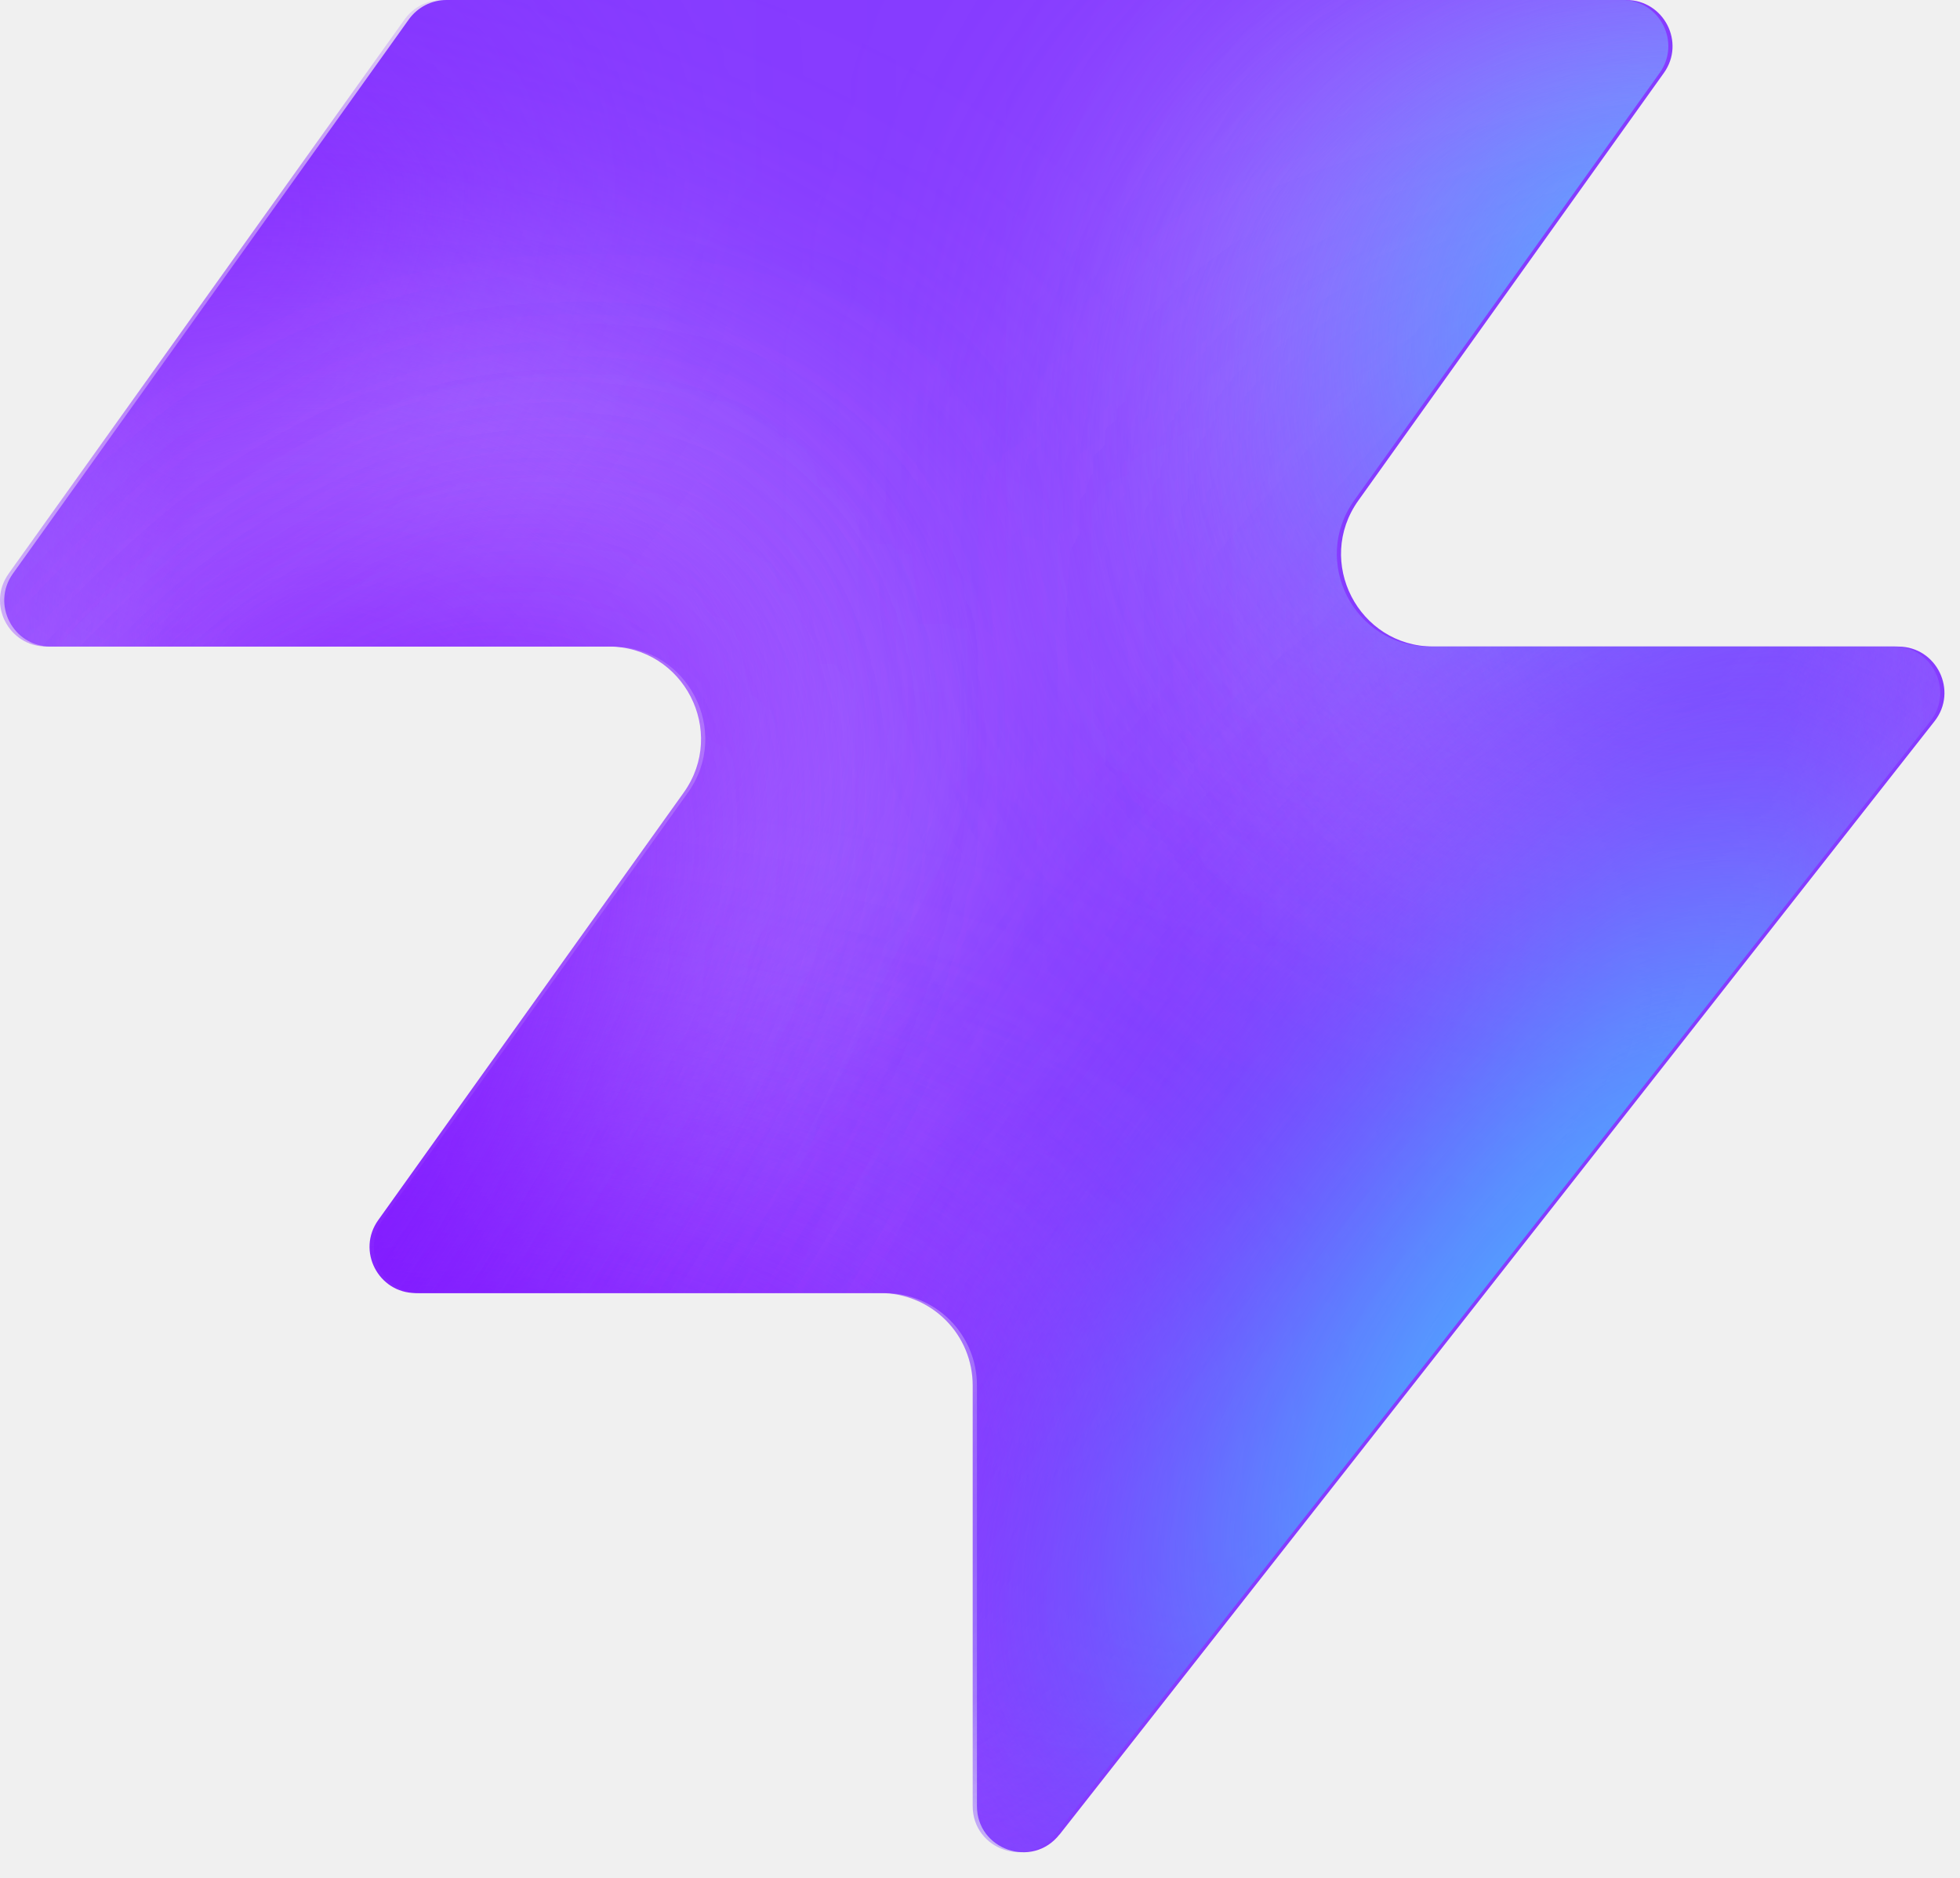
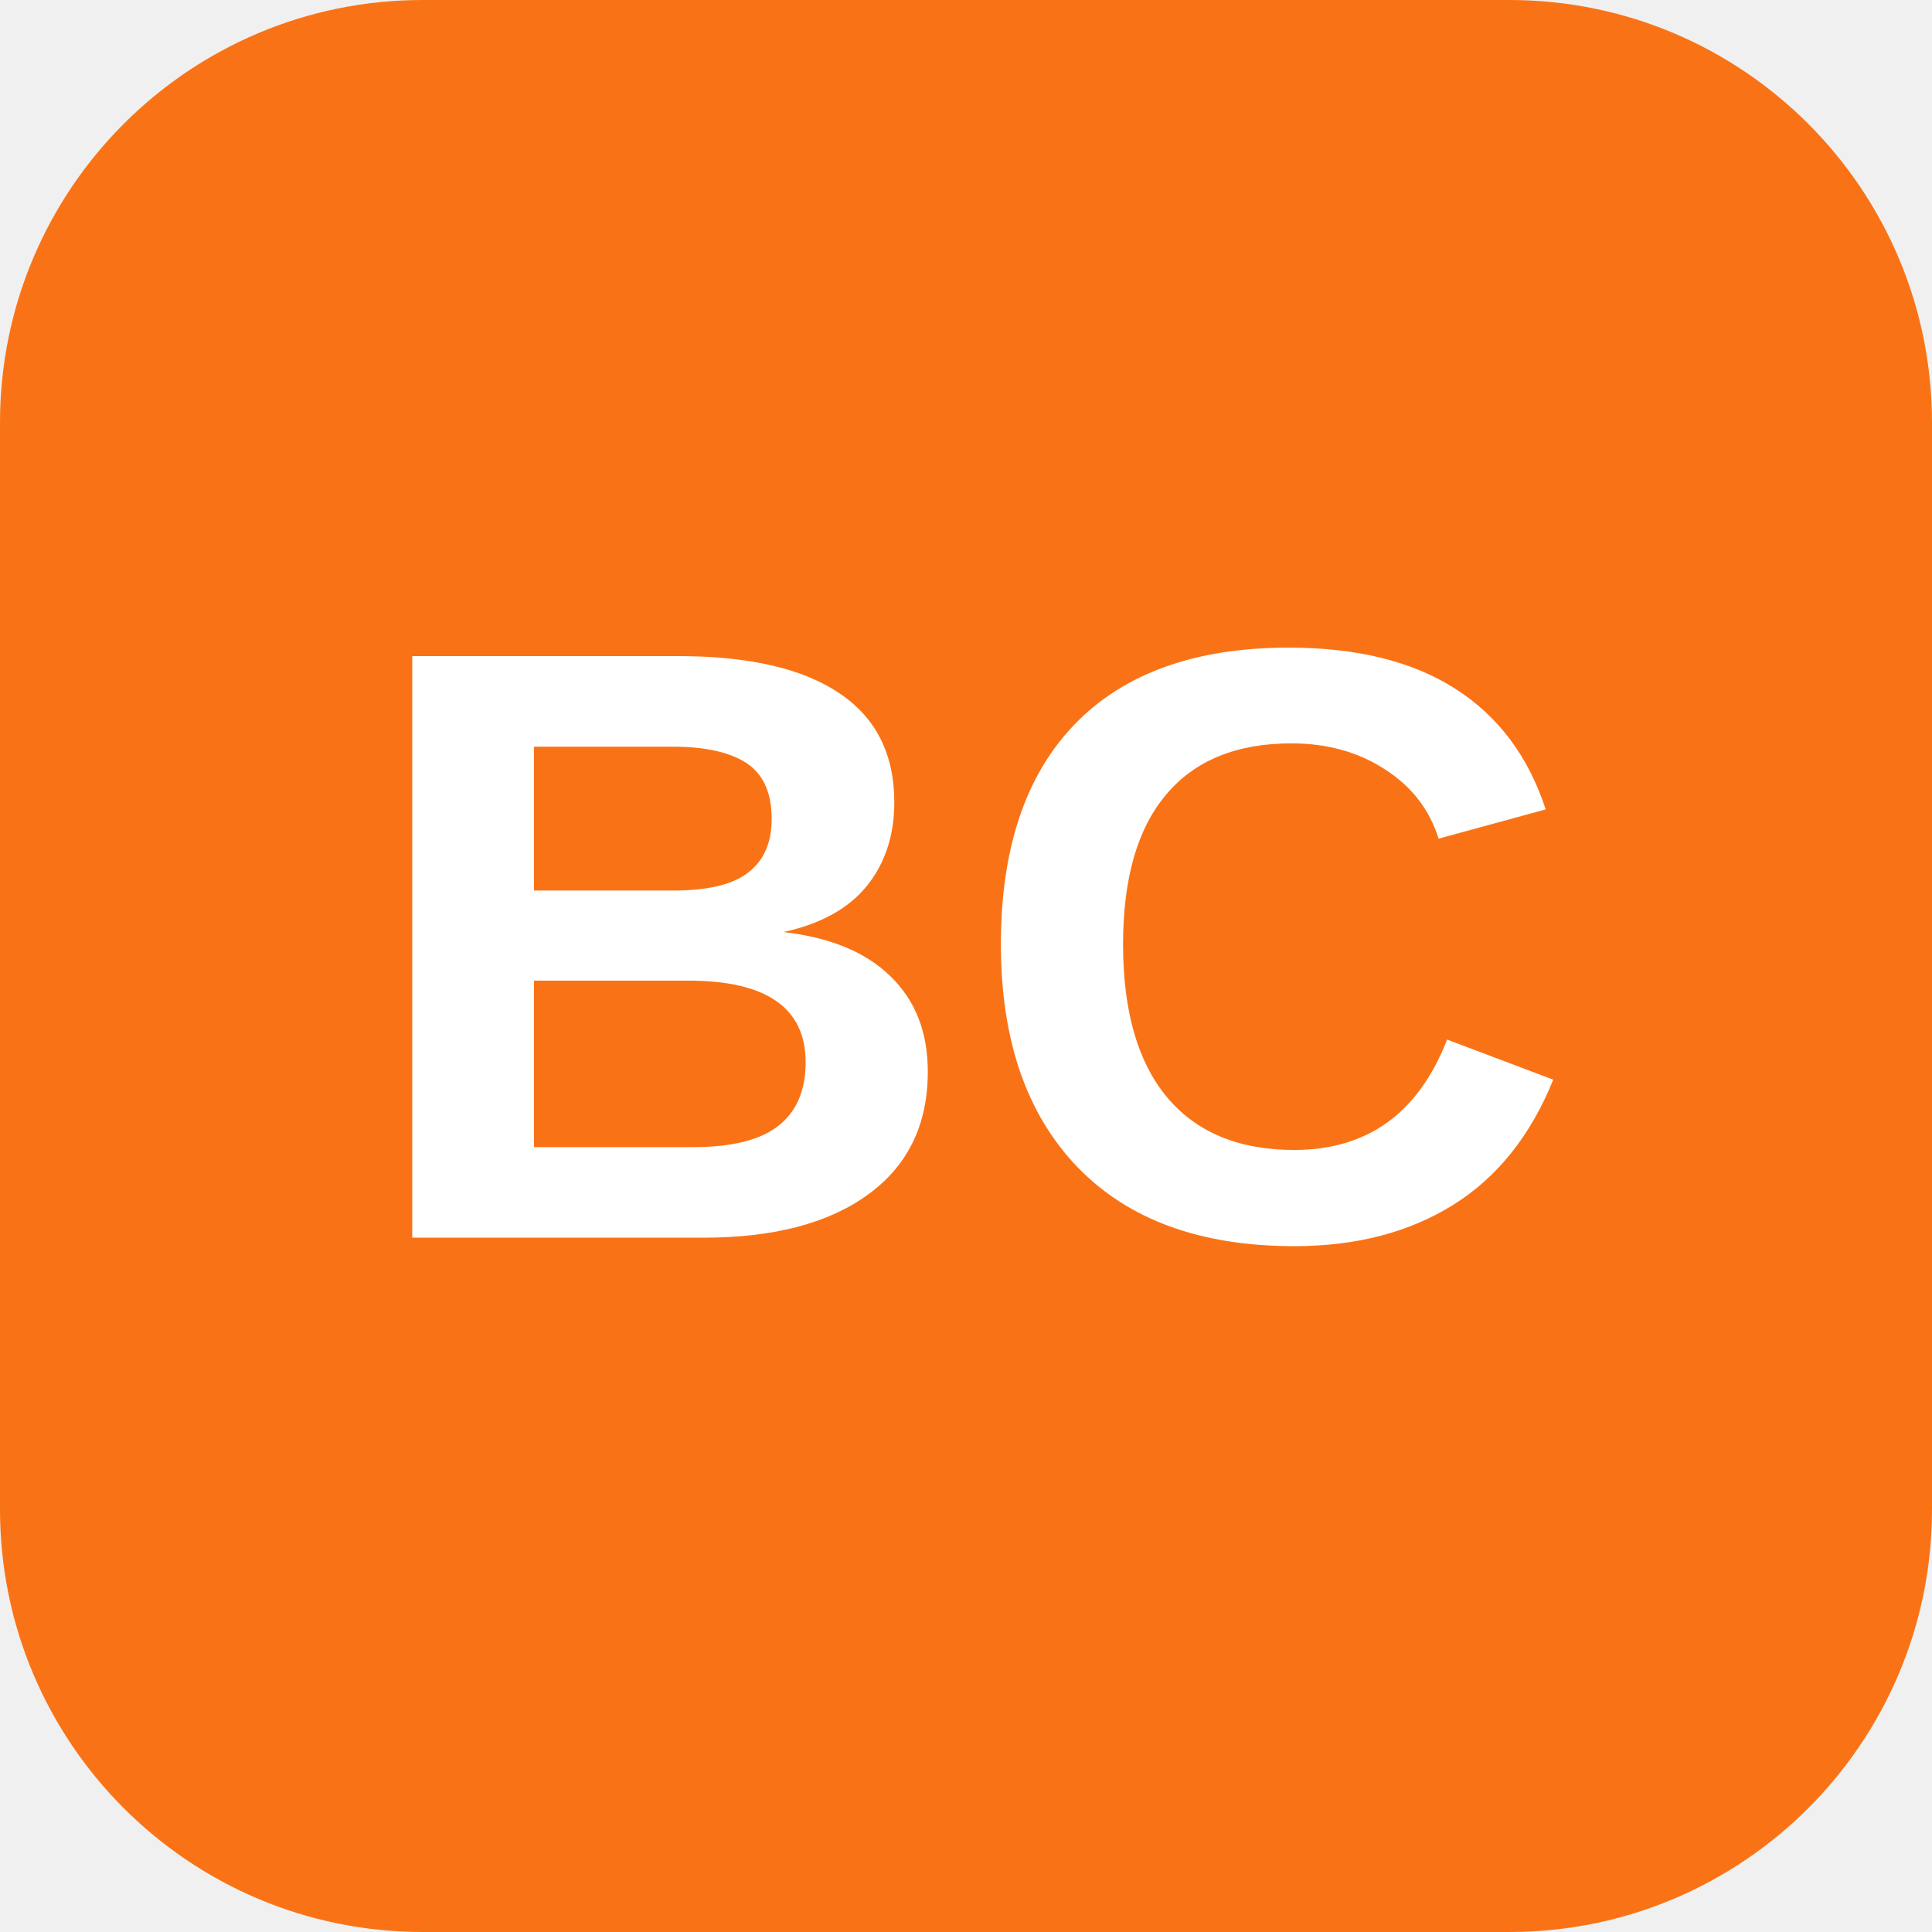
- <svg xmlns="http://www.w3.org/2000/svg" width="48" height="46" fill="none" viewBox="0 0 48 46">
-   <path fill="#863bff" d="M25.946 44.938c-.664.845-2.021.375-2.021-.698V33.937a2.26 2.26 0 0 0-2.262-2.262H10.287c-.92 0-1.456-1.04-.92-1.788l7.48-10.471c1.07-1.497 0-3.578-1.842-3.578H1.237c-.92 0-1.456-1.04-.92-1.788L10.013.474c.214-.297.556-.474.92-.474h28.894c.92 0 1.456 1.04.92 1.788l-7.48 10.471c-1.07 1.498 0 3.579 1.842 3.579h11.377c.943 0 1.473 1.088.89 1.83L25.947 44.94z" style="fill:#863bff;fill:color(display-p3 .525 .23 1);fill-opacity:1" />
-   <mask id="a" width="48" height="46" x="0" y="0" maskUnits="userSpaceOnUse" style="mask-type:alpha">
-     <path fill="#000" d="M25.842 44.938c-.664.844-2.021.375-2.021-.698V33.937a2.26 2.26 0 0 0-2.262-2.262H10.183c-.92 0-1.456-1.04-.92-1.788l7.48-10.471c1.07-1.498 0-3.579-1.842-3.579H1.133c-.92 0-1.456-1.04-.92-1.787L9.91.473c.214-.297.556-.474.92-.474h28.894c.92 0 1.456 1.04.92 1.788l-7.48 10.471c-1.07 1.498 0 3.578 1.842 3.578h11.377c.943 0 1.473 1.088.89 1.832L25.843 44.94z" style="fill:#000;fill-opacity:1" />
-   </mask>
-   <g mask="url(#a)">
-     <g filter="url(#b)">
-       <ellipse cx="5.508" cy="14.704" fill="#ede6ff" rx="5.508" ry="14.704" style="fill:#ede6ff;fill:color(display-p3 .927 .903 1);fill-opacity:1" transform="matrix(.00324 1 1 -.00324 -4.47 31.516)" />
-     </g>
-     <g filter="url(#c)">
-       <ellipse cx="10.399" cy="29.851" fill="#ede6ff" rx="10.399" ry="29.851" style="fill:#ede6ff;fill:color(display-p3 .927 .903 1);fill-opacity:1" transform="matrix(.00324 1 1 -.00324 -39.328 7.883)" />
-     </g>
-     <g filter="url(#d)">
-       <ellipse cx="5.508" cy="30.487" fill="#7e14ff" rx="5.508" ry="30.487" style="fill:#7e14ff;fill:color(display-p3 .492 .077 1);fill-opacity:1" transform="rotate(89.814 -25.913 -14.639)scale(1 -1)" />
-     </g>
-     <g filter="url(#e)">
-       <ellipse cx="5.508" cy="30.599" fill="#7e14ff" rx="5.508" ry="30.599" style="fill:#7e14ff;fill:color(display-p3 .492 .077 1);fill-opacity:1" transform="rotate(89.814 -32.644 -3.334)scale(1 -1)" />
-     </g>
-     <g filter="url(#f)">
-       <ellipse cx="5.508" cy="30.599" fill="#7e14ff" rx="5.508" ry="30.599" style="fill:#7e14ff;fill:color(display-p3 .492 .077 1);fill-opacity:1" transform="matrix(.00324 1 1 -.00324 -34.34 30.47)" />
-     </g>
-     <g filter="url(#g)">
-       <ellipse cx="14.072" cy="22.078" fill="#ede6ff" rx="14.072" ry="22.078" style="fill:#ede6ff;fill:color(display-p3 .927 .903 1);fill-opacity:1" transform="rotate(93.35 24.506 48.493)scale(-1 1)" />
-     </g>
-     <g filter="url(#h)">
-       <ellipse cx="3.47" cy="21.501" fill="#7e14ff" rx="3.47" ry="21.501" style="fill:#7e14ff;fill:color(display-p3 .492 .077 1);fill-opacity:1" transform="rotate(89.009 28.708 47.59)scale(-1 1)" />
-     </g>
-     <g filter="url(#i)">
-       <ellipse cx="3.47" cy="21.501" fill="#7e14ff" rx="3.47" ry="21.501" style="fill:#7e14ff;fill:color(display-p3 .492 .077 1);fill-opacity:1" transform="rotate(89.009 28.708 47.59)scale(-1 1)" />
-     </g>
-     <g filter="url(#j)">
-       <ellipse cx=".387" cy="8.972" fill="#7e14ff" rx="4.407" ry="29.108" style="fill:#7e14ff;fill:color(display-p3 .492 .077 1);fill-opacity:1" transform="rotate(39.51 .387 8.972)" />
-     </g>
-     <g filter="url(#k)">
-       <ellipse cx="47.523" cy="-6.092" fill="#7e14ff" rx="4.407" ry="29.108" style="fill:#7e14ff;fill:color(display-p3 .492 .077 1);fill-opacity:1" transform="rotate(37.892 47.523 -6.092)" />
-     </g>
-     <g filter="url(#l)">
-       <ellipse cx="41.412" cy="6.333" fill="#47bfff" rx="5.971" ry="9.665" style="fill:#47bfff;fill:color(display-p3 .28 .748 1);fill-opacity:1" transform="rotate(37.892 41.412 6.333)" />
-     </g>
-     <g filter="url(#m)">
-       <ellipse cx="-1.879" cy="38.332" fill="#7e14ff" rx="4.407" ry="29.108" style="fill:#7e14ff;fill:color(display-p3 .492 .077 1);fill-opacity:1" transform="rotate(37.892 -1.88 38.332)" />
-     </g>
-     <g filter="url(#n)">
-       <ellipse cx="-1.879" cy="38.332" fill="#7e14ff" rx="4.407" ry="29.108" style="fill:#7e14ff;fill:color(display-p3 .492 .077 1);fill-opacity:1" transform="rotate(37.892 -1.88 38.332)" />
-     </g>
-     <g filter="url(#o)">
-       <ellipse cx="35.651" cy="29.907" fill="#7e14ff" rx="4.407" ry="29.108" style="fill:#7e14ff;fill:color(display-p3 .492 .077 1);fill-opacity:1" transform="rotate(37.892 35.651 29.907)" />
-     </g>
-     <g filter="url(#p)">
-       <ellipse cx="38.418" cy="32.4" fill="#47bfff" rx="5.971" ry="15.297" style="fill:#47bfff;fill:color(display-p3 .28 .748 1);fill-opacity:1" transform="rotate(37.892 38.418 32.4)" />
-     </g>
-   </g>
-   <defs>
-     <filter id="b" width="60.045" height="41.654" x="-19.77" y="16.149" color-interpolation-filters="sRGB" filterUnits="userSpaceOnUse">
-       <feFlood flood-opacity="0" result="BackgroundImageFix" />
-       <feBlend in="SourceGraphic" in2="BackgroundImageFix" result="shape" />
-       <feGaussianBlur result="effect1_foregroundBlur_2002_17158" stdDeviation="7.659" />
-     </filter>
-     <filter id="c" width="90.34" height="51.437" x="-54.613" y="-7.533" color-interpolation-filters="sRGB" filterUnits="userSpaceOnUse">
-       <feFlood flood-opacity="0" result="BackgroundImageFix" />
-       <feBlend in="SourceGraphic" in2="BackgroundImageFix" result="shape" />
-       <feGaussianBlur result="effect1_foregroundBlur_2002_17158" stdDeviation="7.659" />
-     </filter>
-     <filter id="d" width="79.355" height="29.4" x="-49.64" y="2.03" color-interpolation-filters="sRGB" filterUnits="userSpaceOnUse">
-       <feFlood flood-opacity="0" result="BackgroundImageFix" />
-       <feBlend in="SourceGraphic" in2="BackgroundImageFix" result="shape" />
-       <feGaussianBlur result="effect1_foregroundBlur_2002_17158" stdDeviation="4.596" />
-     </filter>
-     <filter id="e" width="79.579" height="29.4" x="-45.045" y="20.029" color-interpolation-filters="sRGB" filterUnits="userSpaceOnUse">
-       <feFlood flood-opacity="0" result="BackgroundImageFix" />
-       <feBlend in="SourceGraphic" in2="BackgroundImageFix" result="shape" />
-       <feGaussianBlur result="effect1_foregroundBlur_2002_17158" stdDeviation="4.596" />
-     </filter>
-     <filter id="f" width="79.579" height="29.4" x="-43.513" y="21.178" color-interpolation-filters="sRGB" filterUnits="userSpaceOnUse">
-       <feFlood flood-opacity="0" result="BackgroundImageFix" />
-       <feBlend in="SourceGraphic" in2="BackgroundImageFix" result="shape" />
-       <feGaussianBlur result="effect1_foregroundBlur_2002_17158" stdDeviation="4.596" />
-     </filter>
-     <filter id="g" width="74.749" height="58.852" x="15.756" y="-17.901" color-interpolation-filters="sRGB" filterUnits="userSpaceOnUse">
-       <feFlood flood-opacity="0" result="BackgroundImageFix" />
-       <feBlend in="SourceGraphic" in2="BackgroundImageFix" result="shape" />
-       <feGaussianBlur result="effect1_foregroundBlur_2002_17158" stdDeviation="7.659" />
-     </filter>
-     <filter id="h" width="61.377" height="25.362" x="23.548" y="2.284" color-interpolation-filters="sRGB" filterUnits="userSpaceOnUse">
-       <feFlood flood-opacity="0" result="BackgroundImageFix" />
-       <feBlend in="SourceGraphic" in2="BackgroundImageFix" result="shape" />
-       <feGaussianBlur result="effect1_foregroundBlur_2002_17158" stdDeviation="4.596" />
-     </filter>
-     <filter id="i" width="61.377" height="25.362" x="23.548" y="2.284" color-interpolation-filters="sRGB" filterUnits="userSpaceOnUse">
-       <feFlood flood-opacity="0" result="BackgroundImageFix" />
-       <feBlend in="SourceGraphic" in2="BackgroundImageFix" result="shape" />
-       <feGaussianBlur result="effect1_foregroundBlur_2002_17158" stdDeviation="4.596" />
-     </filter>
-     <filter id="j" width="56.045" height="63.649" x="-27.636" y="-22.853" color-interpolation-filters="sRGB" filterUnits="userSpaceOnUse">
-       <feFlood flood-opacity="0" result="BackgroundImageFix" />
-       <feBlend in="SourceGraphic" in2="BackgroundImageFix" result="shape" />
-       <feGaussianBlur result="effect1_foregroundBlur_2002_17158" stdDeviation="4.596" />
-     </filter>
-     <filter id="k" width="54.814" height="64.646" x="20.116" y="-38.415" color-interpolation-filters="sRGB" filterUnits="userSpaceOnUse">
-       <feFlood flood-opacity="0" result="BackgroundImageFix" />
-       <feBlend in="SourceGraphic" in2="BackgroundImageFix" result="shape" />
-       <feGaussianBlur result="effect1_foregroundBlur_2002_17158" stdDeviation="4.596" />
-     </filter>
-     <filter id="l" width="33.541" height="35.313" x="24.641" y="-11.323" color-interpolation-filters="sRGB" filterUnits="userSpaceOnUse">
-       <feFlood flood-opacity="0" result="BackgroundImageFix" />
-       <feBlend in="SourceGraphic" in2="BackgroundImageFix" result="shape" />
-       <feGaussianBlur result="effect1_foregroundBlur_2002_17158" stdDeviation="4.596" />
-     </filter>
-     <filter id="m" width="54.814" height="64.646" x="-29.286" y="6.009" color-interpolation-filters="sRGB" filterUnits="userSpaceOnUse">
-       <feFlood flood-opacity="0" result="BackgroundImageFix" />
-       <feBlend in="SourceGraphic" in2="BackgroundImageFix" result="shape" />
-       <feGaussianBlur result="effect1_foregroundBlur_2002_17158" stdDeviation="4.596" />
-     </filter>
-     <filter id="n" width="54.814" height="64.646" x="-29.286" y="6.009" color-interpolation-filters="sRGB" filterUnits="userSpaceOnUse">
-       <feFlood flood-opacity="0" result="BackgroundImageFix" />
-       <feBlend in="SourceGraphic" in2="BackgroundImageFix" result="shape" />
-       <feGaussianBlur result="effect1_foregroundBlur_2002_17158" stdDeviation="4.596" />
-     </filter>
-     <filter id="o" width="54.814" height="64.646" x="8.244" y="-2.416" color-interpolation-filters="sRGB" filterUnits="userSpaceOnUse">
-       <feFlood flood-opacity="0" result="BackgroundImageFix" />
-       <feBlend in="SourceGraphic" in2="BackgroundImageFix" result="shape" />
-       <feGaussianBlur result="effect1_foregroundBlur_2002_17158" stdDeviation="4.596" />
-     </filter>
-     <filter id="p" width="39.409" height="43.623" x="18.713" y="10.588" color-interpolation-filters="sRGB" filterUnits="userSpaceOnUse">
-       <feFlood flood-opacity="0" result="BackgroundImageFix" />
-       <feBlend in="SourceGraphic" in2="BackgroundImageFix" result="shape" />
-       <feGaussianBlur result="effect1_foregroundBlur_2002_17158" stdDeviation="4.596" />
-     </filter>
-   </defs>
+ <svg xmlns="http://www.w3.org/2000/svg" viewBox="0 0 64 64">
+   <rect width="64" height="64" rx="14" fill="#f97316" />
+   <text x="32" y="41" fill="#ffffff" font-family="Arial, Helvetica, sans-serif" font-size="28" font-weight="700" text-anchor="middle">BC</text>
</svg>
